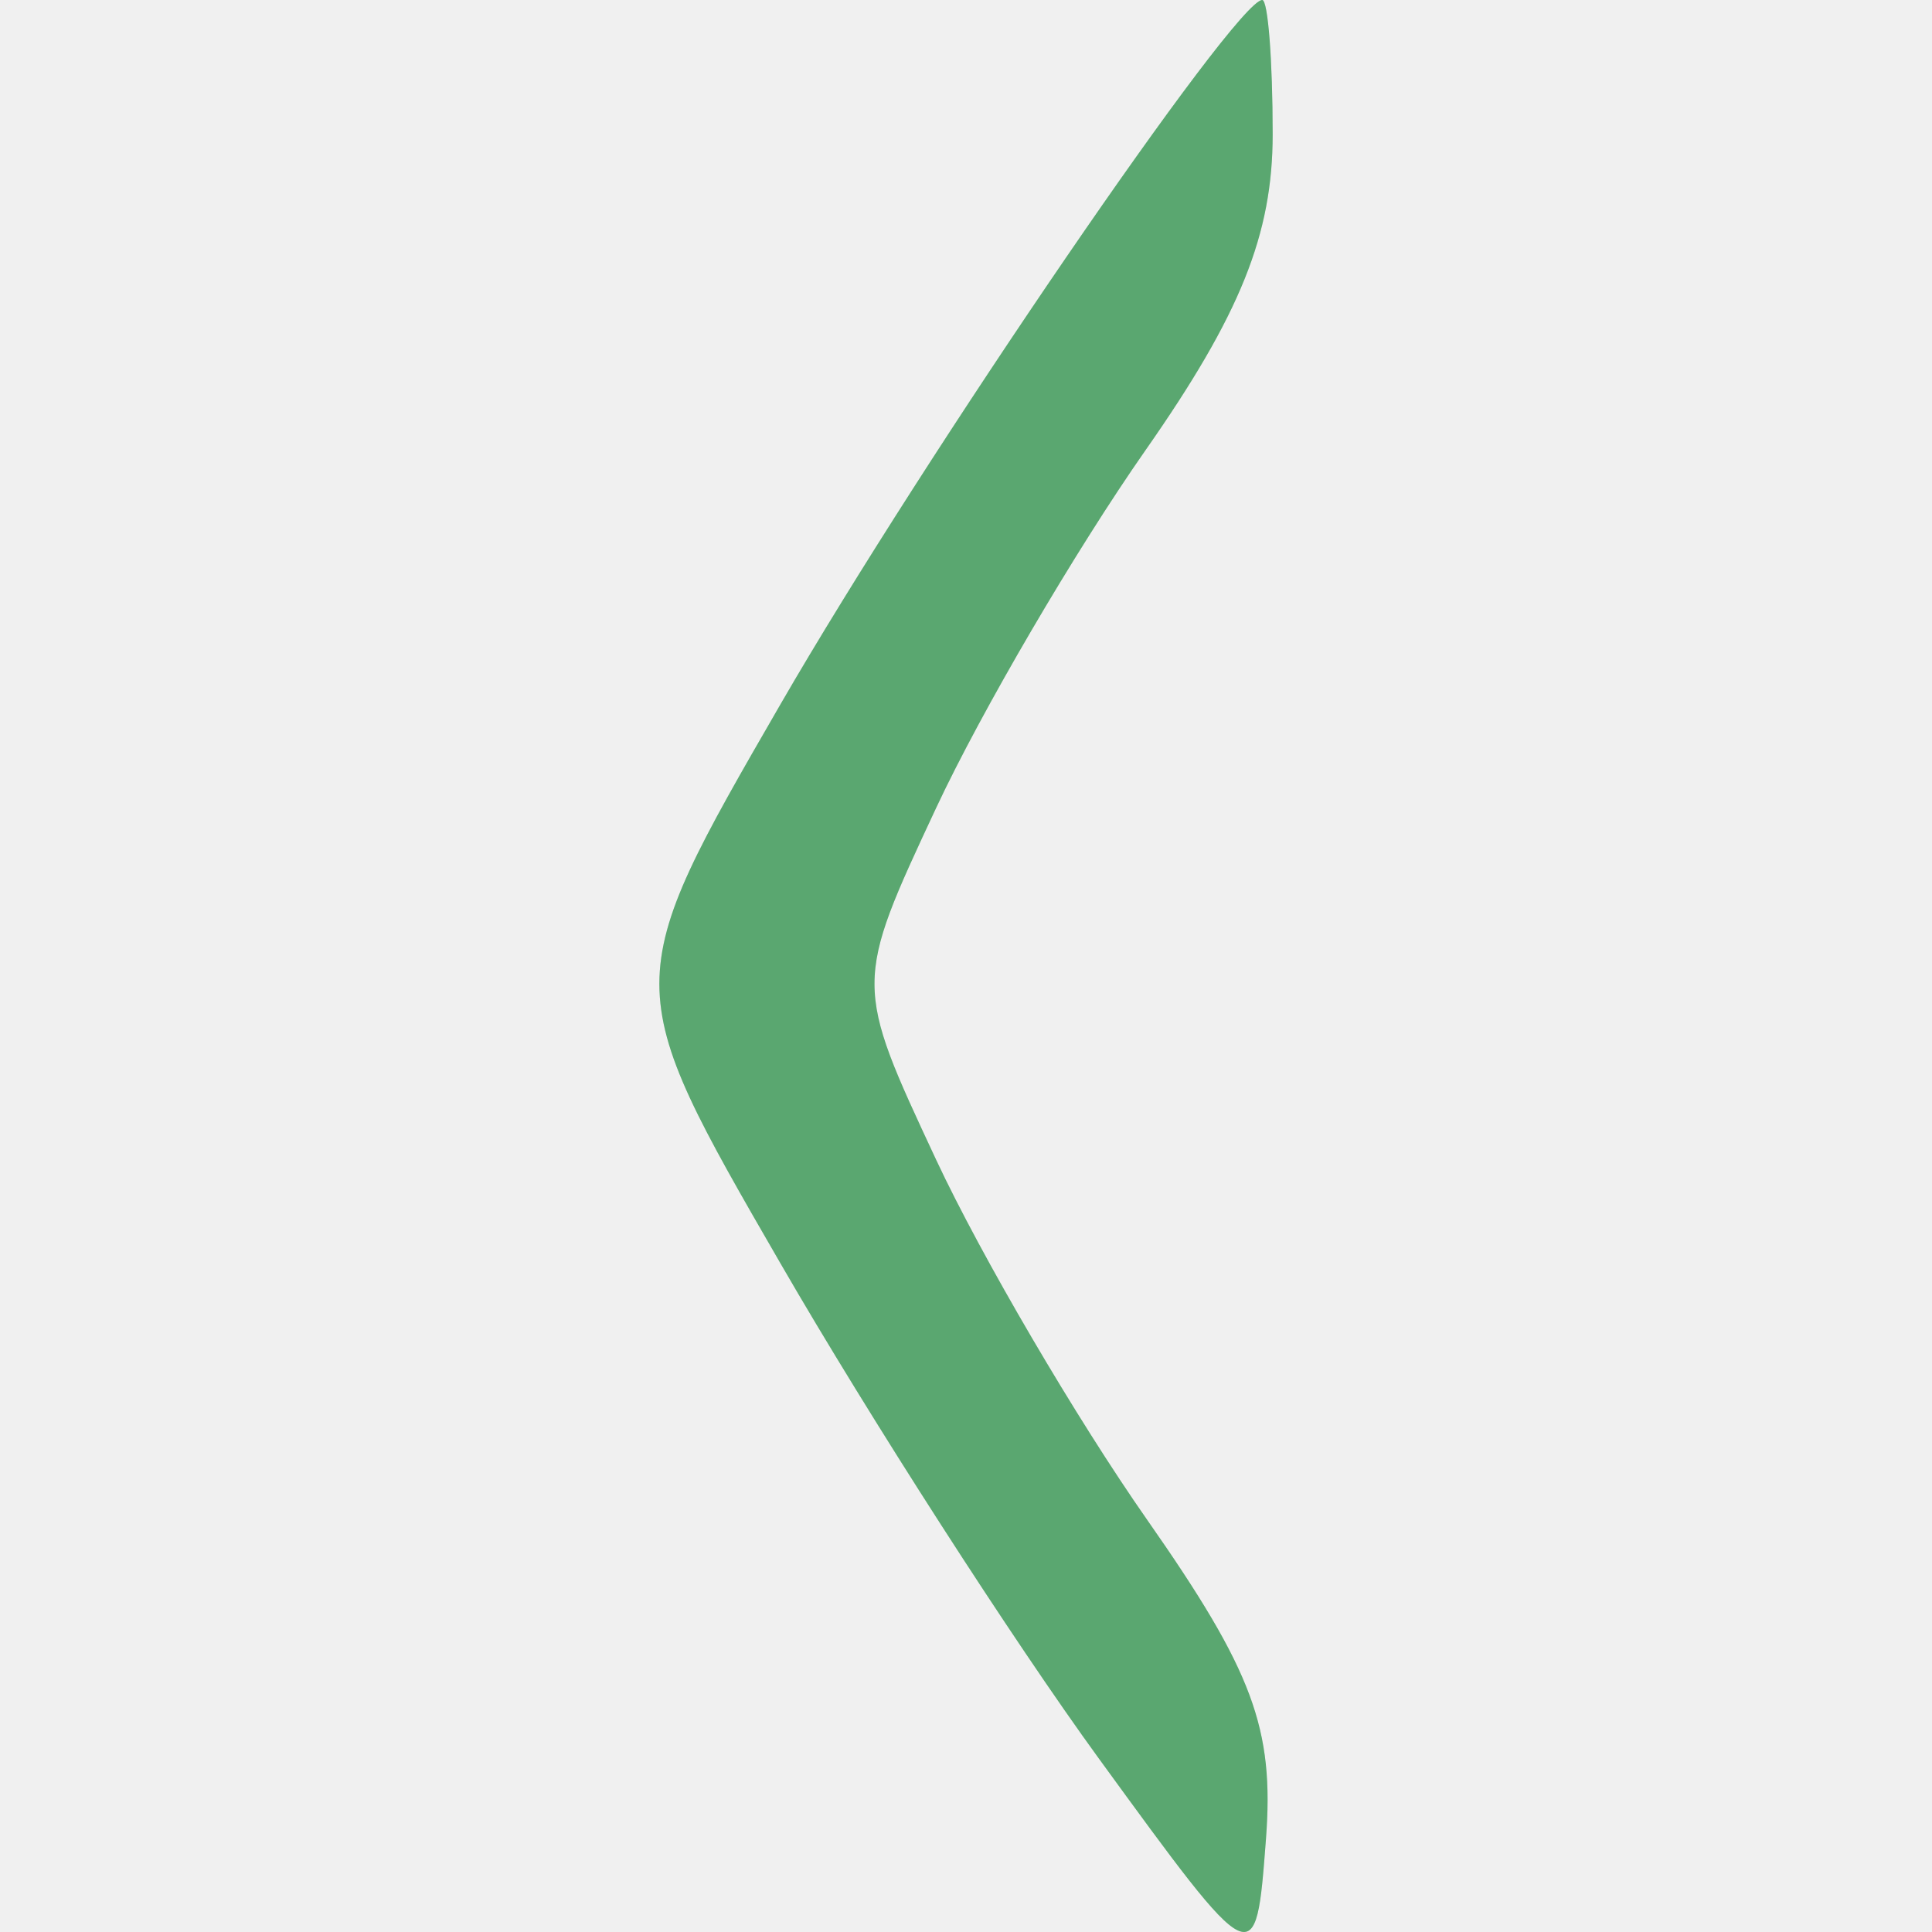
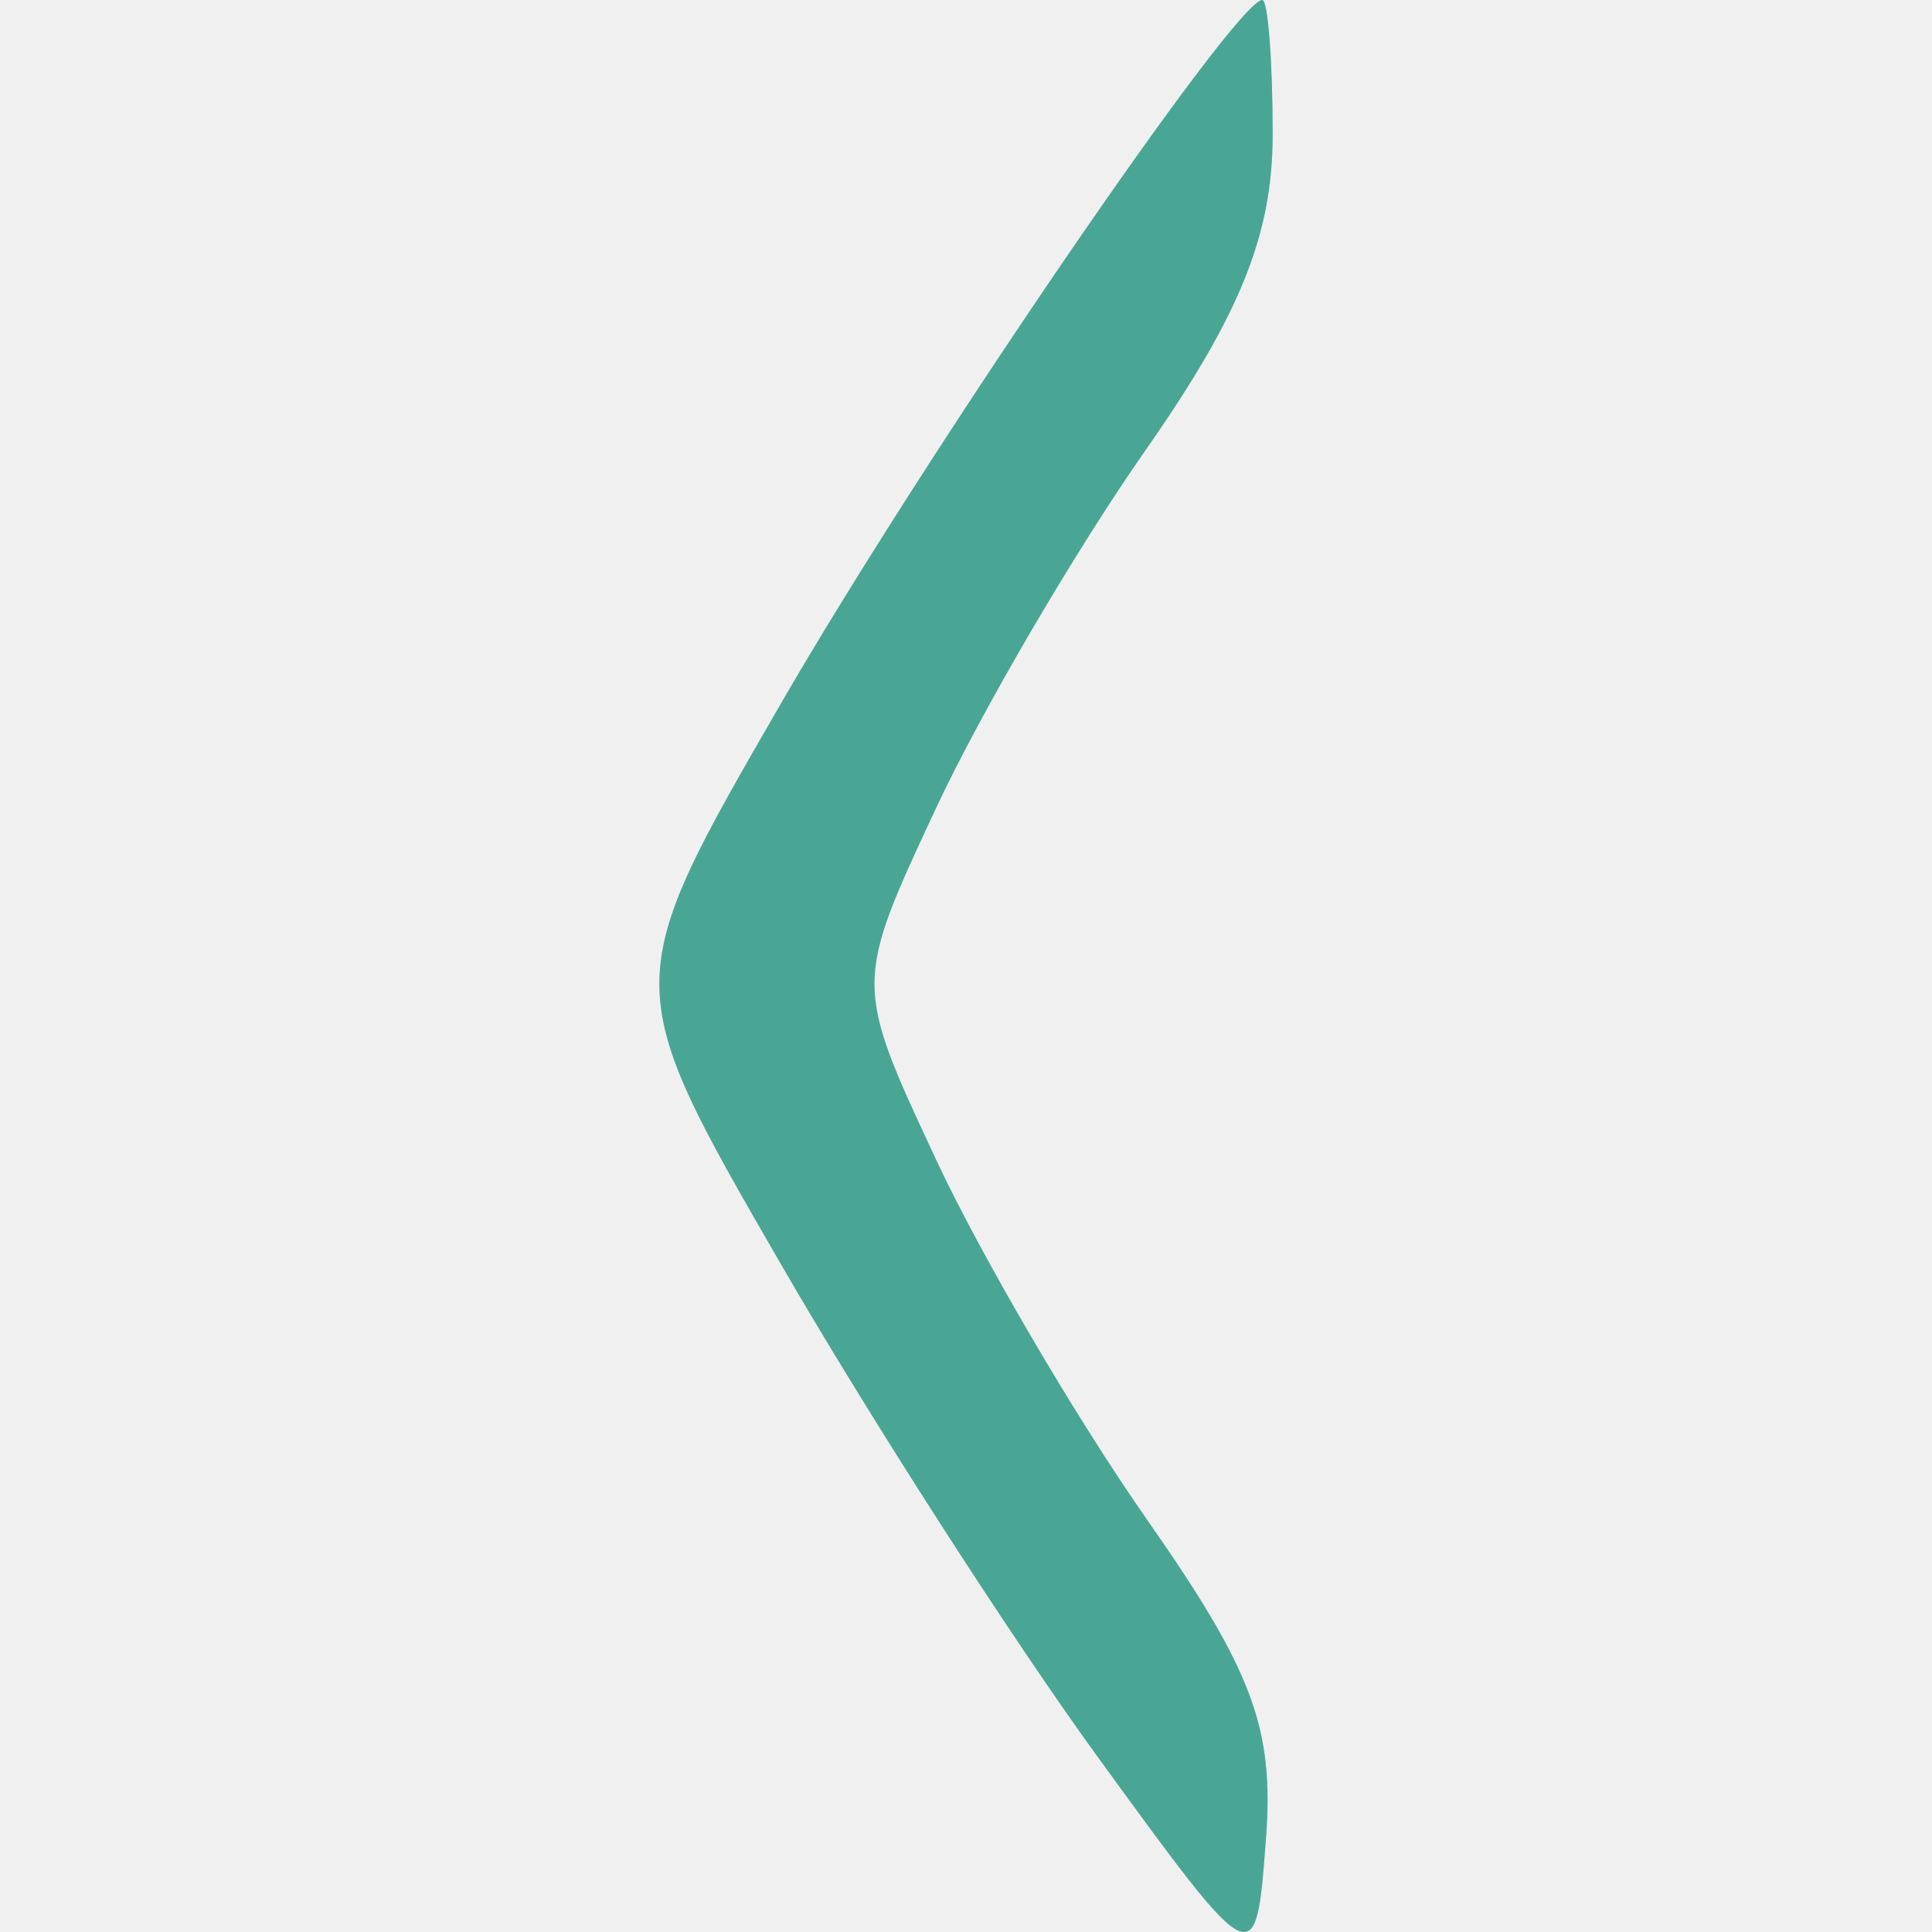
<svg xmlns="http://www.w3.org/2000/svg" width="16" height="16" viewBox="0 0 16 16" fill="#FFFFFF" opacity="0.75" version="1.1" id="svg4">
  <defs id="defs8" />
-   <g id="g5088" transform="matrix(-0.2809615,0,0,-0.2809615,9.109633,18.77266)" style="fill:#35bf5c;fill-opacity:1">
-     <path style="fill:#35bf5c;fill-opacity:1" d="m -5.09,62.86 c 0,-2.951 0.952,-5.317 3.75,-9.317 2.062,-2.949 4.839,-7.694 6.171,-10.544 2.421,-5.183 2.421,-5.183 0,-10.366 -1.332,-2.851 -4.132,-7.629 -6.223,-10.618 -3.116,-4.454 -3.747,-6.152 -3.5,-9.41 0.302,-3.975 0.302,-3.975 4.919,2.368 2.539,3.489 6.763,10.055 9.385,14.593 4.768,8.25 4.768,8.25 0,16.5 -4.277,7.401 -13.409,20.75 -14.195,20.75 -0.169,0 -0.307,-1.78 -0.307,-3.956 z" id="path5096" />
+   <g id="g5088" transform="matrix(-0.2809615,0,0,-0.2809615,9.109633,18.77266)" style="fill:#1ABC9C;fill-opacity:1">
+     <path style="fill:#1ABC9C;fill-opacity:1" d="m -5.09,62.86 c 0,-2.951 0.952,-5.317 3.75,-9.317 2.062,-2.949 4.839,-7.694 6.171,-10.544 2.421,-5.183 2.421,-5.183 0,-10.366 -1.332,-2.851 -4.132,-7.629 -6.223,-10.618 -3.116,-4.454 -3.747,-6.152 -3.5,-9.41 0.302,-3.975 0.302,-3.975 4.919,2.368 2.539,3.489 6.763,10.055 9.385,14.593 4.768,8.25 4.768,8.25 0,16.5 -4.277,7.401 -13.409,20.75 -14.195,20.75 -0.169,0 -0.307,-1.78 -0.307,-3.956 z" id="path5096" />
  </g>
  <g id="g5088-3" transform="matrix(-0.2809615,0,0,-0.2809615,9.109633,18.77266)" style="opacity:0.25;fill:#000000;fill-opacity:1">
    <path style="fill:#000000;fill-opacity:1" d="m -5.09,62.86 c 0,-2.951 0.952,-5.317 3.75,-9.317 2.062,-2.949 4.839,-7.694 6.171,-10.544 2.421,-5.183 2.421,-5.183 0,-10.366 -1.332,-2.851 -4.132,-7.629 -6.223,-10.618 -3.116,-4.454 -3.747,-6.152 -3.5,-9.41 0.302,-3.975 0.302,-3.975 4.919,2.368 2.539,3.489 6.763,10.055 9.385,14.593 4.768,8.25 4.768,8.25 0,16.5 -4.277,7.401 -13.409,20.75 -14.195,20.75 -0.169,0 -0.307,-1.78 -0.307,-3.956 z" id="path5096-6" />
  </g>
</svg>
